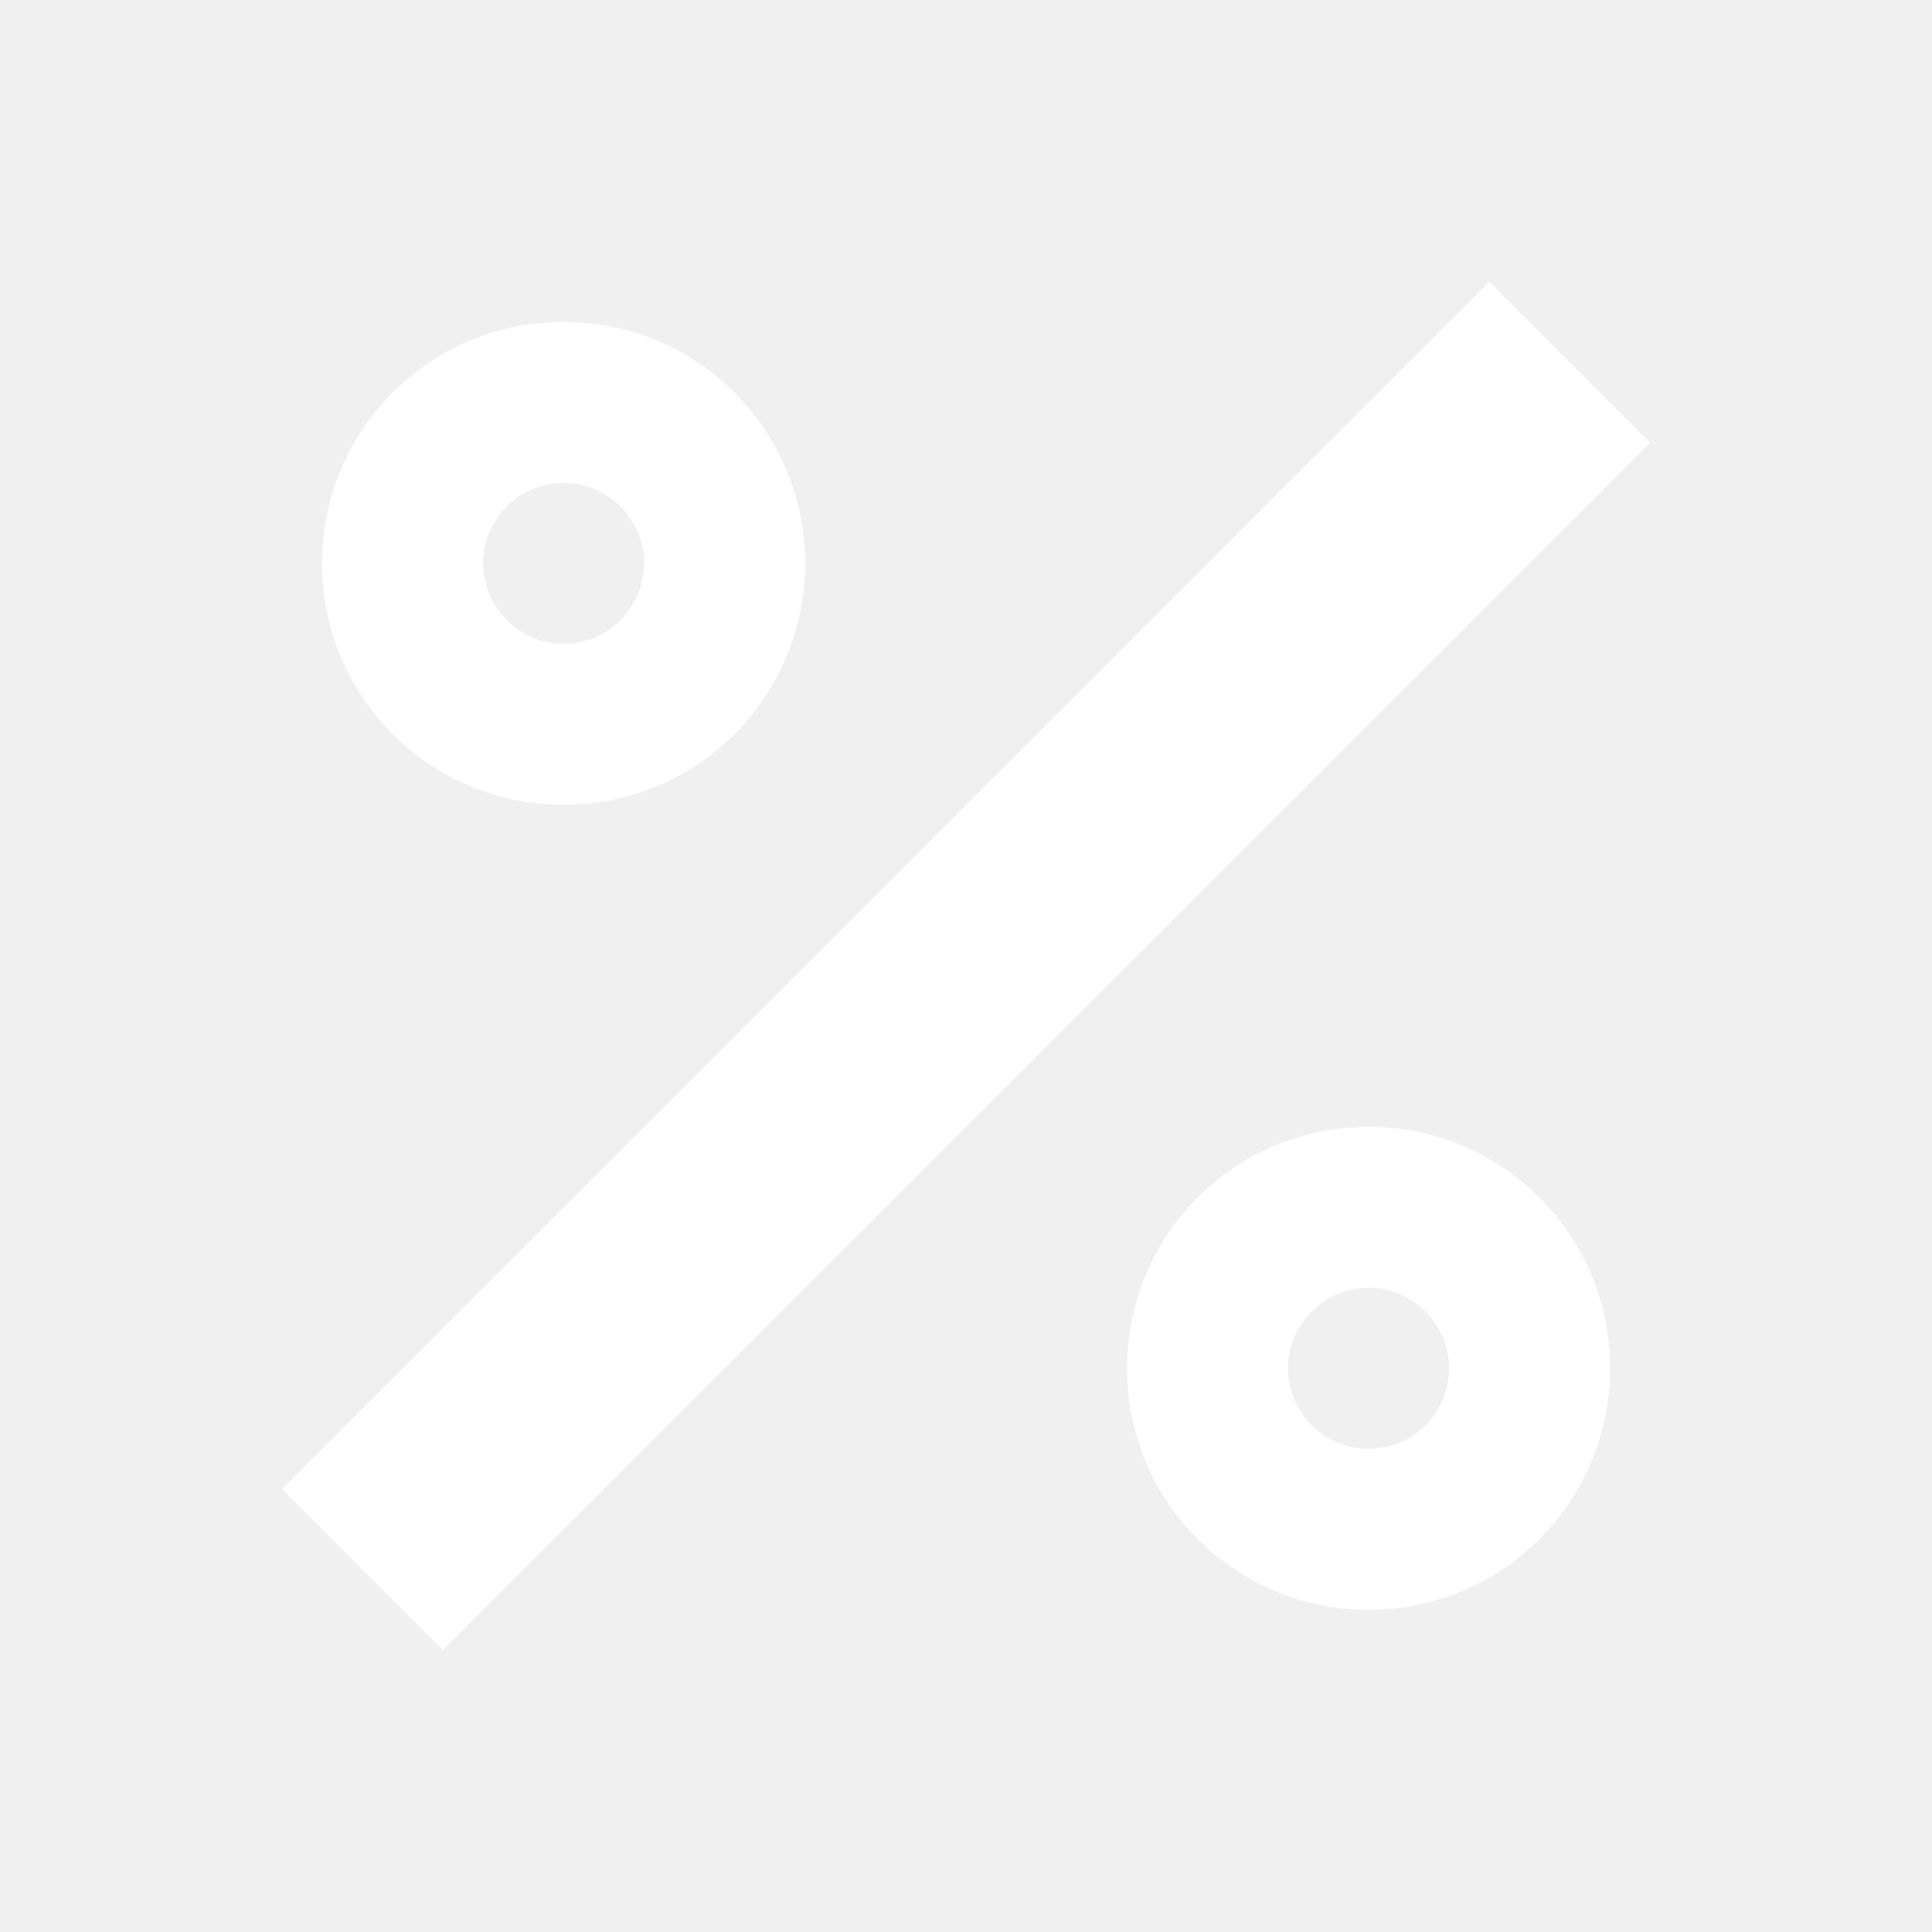
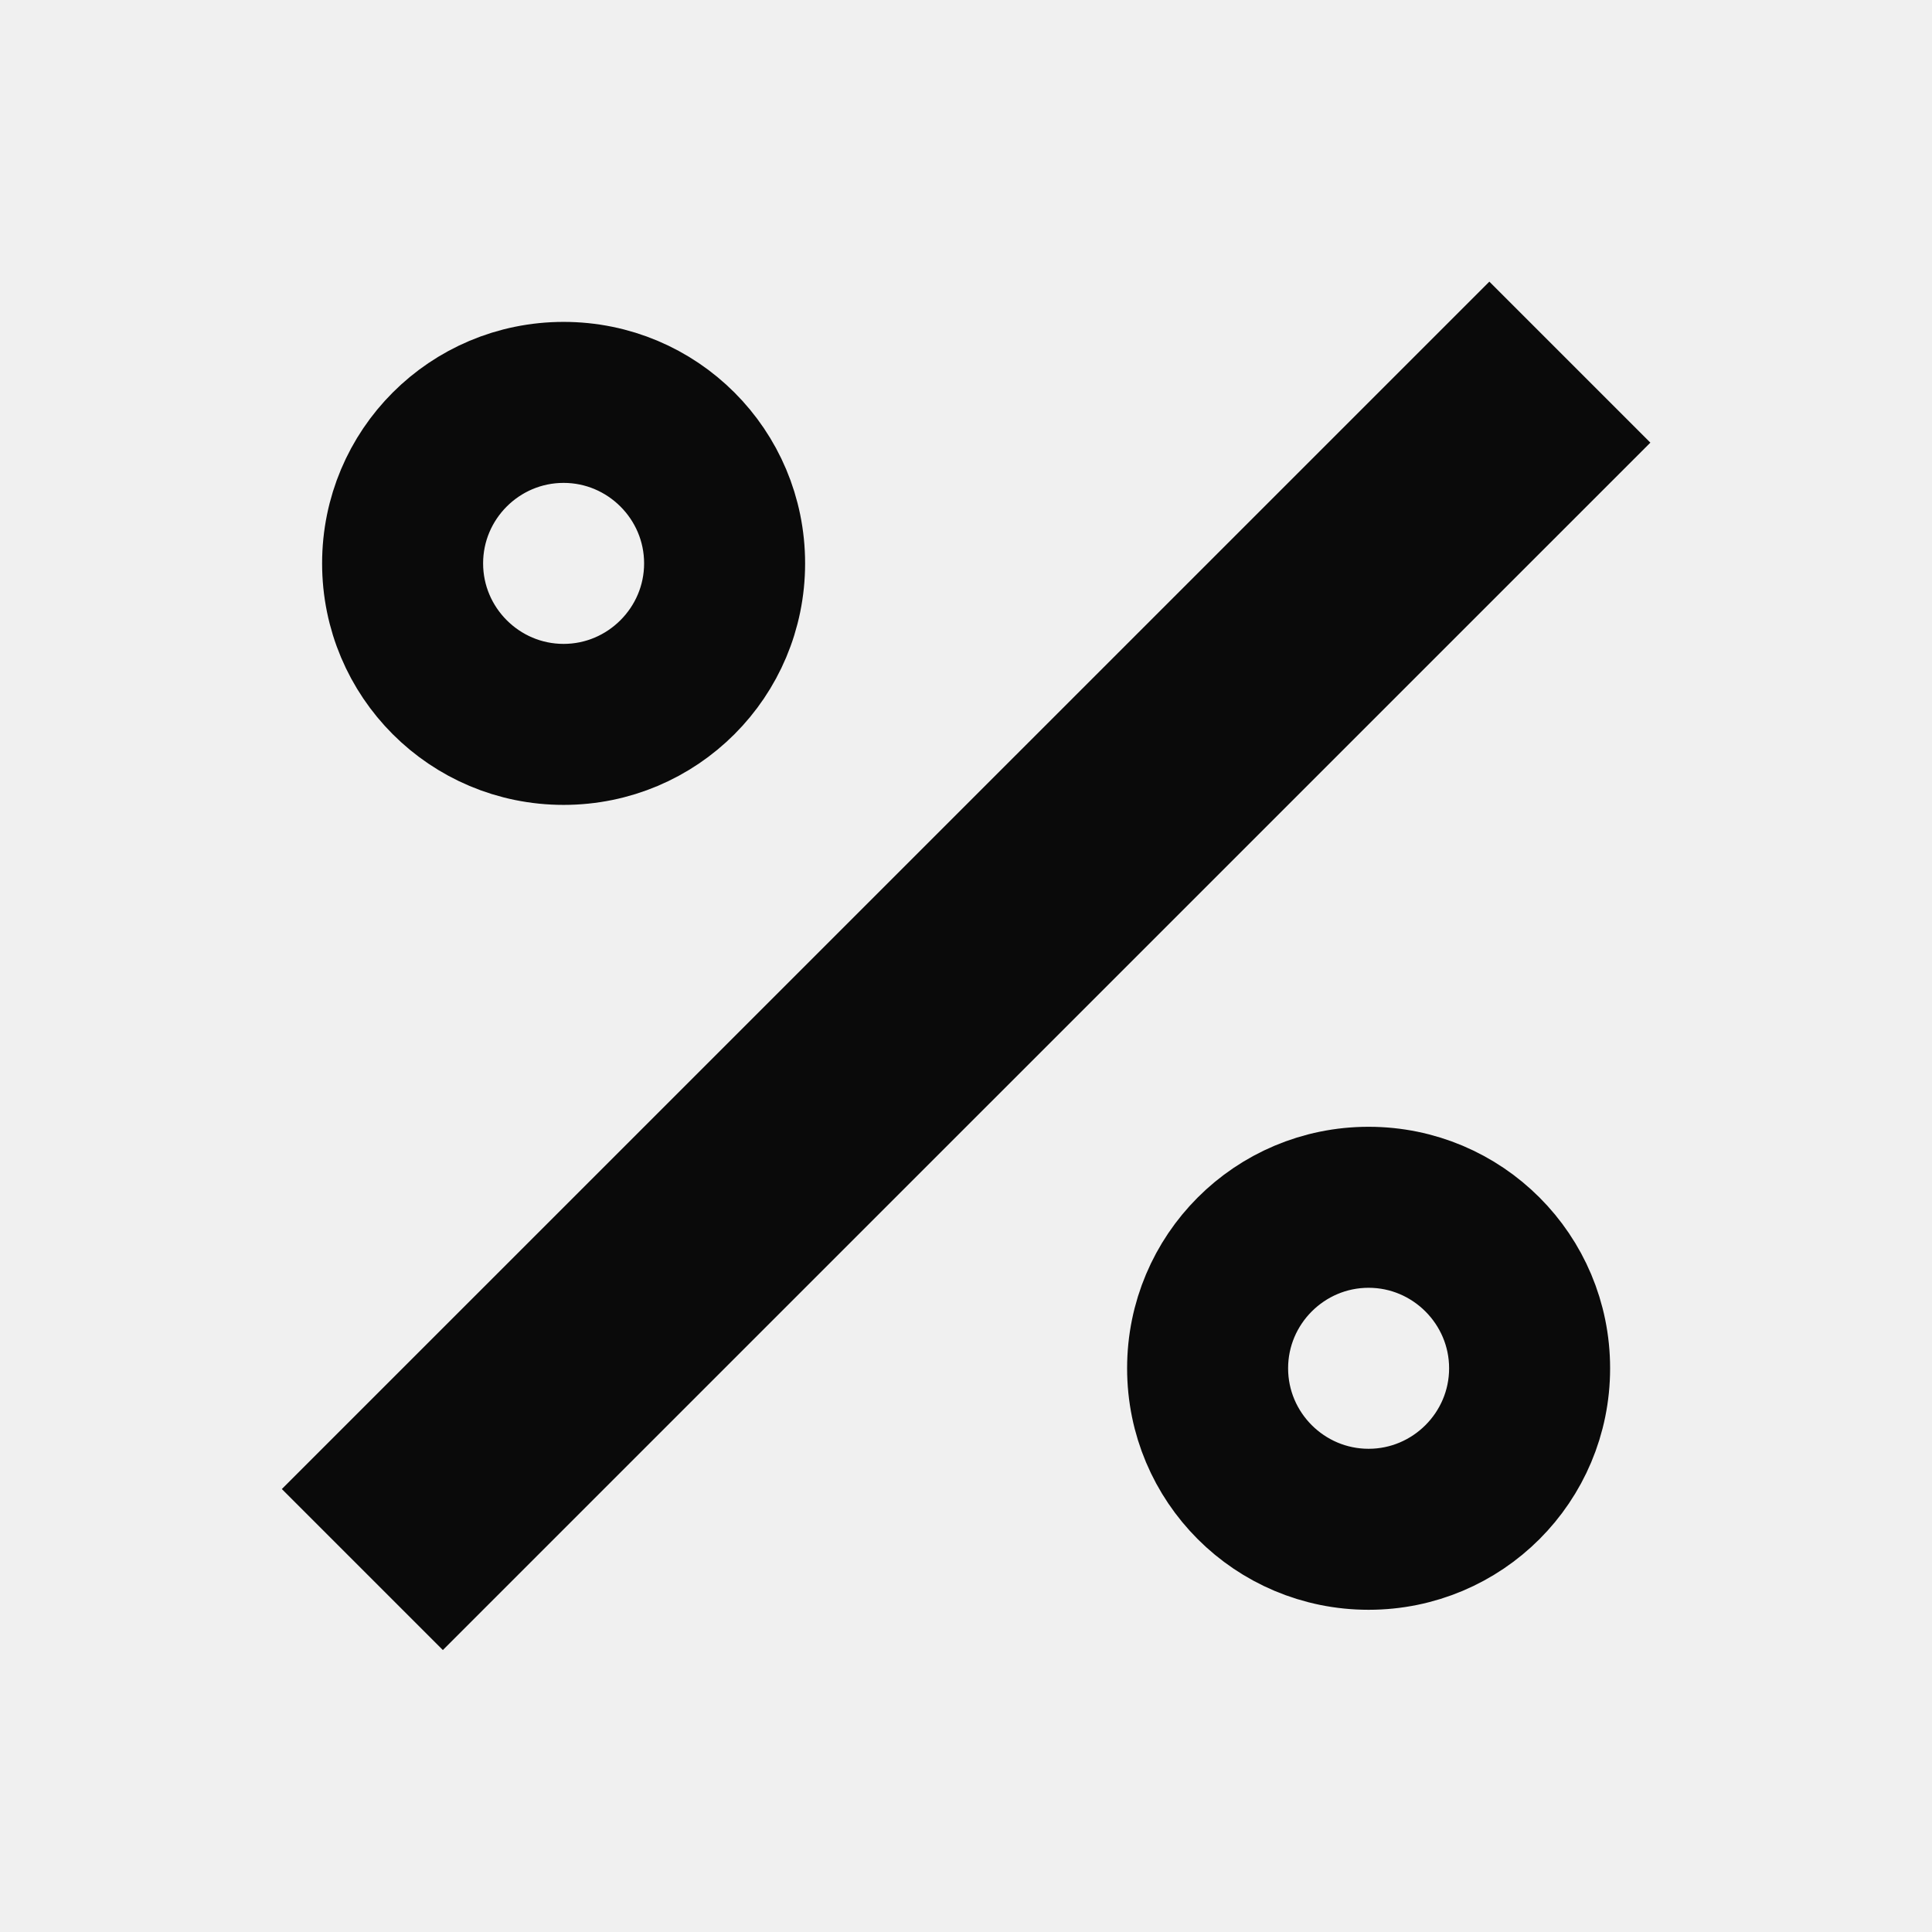
- <svg xmlns="http://www.w3.org/2000/svg" width="24" height="24" viewBox="0 0 24 24" fill="none">
-   <path d="M17.001 14.498C18.385 14.498 19.501 15.614 19.501 16.998C19.501 18.382 18.385 19.498 17.001 19.498C15.617 19.498 14.501 18.382 14.501 16.998C14.501 15.614 15.617 14.498 17.001 14.498ZM19.794 5.498L5.501 19.791L4.208 18.498L18.501 4.205L19.794 5.498ZM17.001 15.498C16.175 15.498 15.501 16.172 15.501 16.998C15.501 17.824 16.175 18.498 17.001 18.498C17.827 18.498 18.501 17.824 18.501 16.998C18.501 16.172 17.827 15.498 17.001 15.498ZM7.001 4.498C8.385 4.498 9.501 5.614 9.501 6.998C9.501 8.382 8.385 9.498 7.001 9.498C5.617 9.498 4.501 8.382 4.501 6.998C4.501 5.614 5.617 4.498 7.001 4.498ZM7.001 5.498C6.175 5.498 5.501 6.172 5.501 6.998C5.501 7.824 6.175 8.498 7.001 8.498C7.827 8.498 8.501 7.824 8.501 6.998C8.501 6.172 7.827 5.498 7.001 5.498Z" fill="white" stroke="white" />
+ <svg xmlns="http://www.w3.org/2000/svg" width="18" height="18" viewBox="0 0 18 18" fill="none">
+   <path d="M12.751 10.998C13.72 10.998 14.501 11.78 14.501 12.748C14.501 13.717 13.72 14.498 12.751 14.498C11.782 14.498 11.001 13.717 11.001 12.748C11.001 11.78 11.782 10.998 12.751 10.998ZM14.669 4.124L4.126 14.666L3.333 13.873L13.876 3.331L14.669 4.124ZM12.751 11.498C12.062 11.498 11.501 12.06 11.501 12.748C11.501 13.437 12.062 13.998 12.751 13.998C13.439 13.998 14.001 13.437 14.001 12.748C14.001 12.06 13.439 11.498 12.751 11.498ZM5.251 3.499C6.22 3.499 7.001 4.28 7.001 5.249C7.001 6.217 6.22 6.999 5.251 6.999C4.282 6.999 3.501 6.217 3.501 5.249C3.501 4.28 4.282 3.499 5.251 3.499ZM5.251 3.999C4.562 3.999 4.001 4.56 4.001 5.249C4.001 5.937 4.562 6.499 5.251 6.499C5.939 6.499 6.501 5.937 6.501 5.249C6.501 4.56 5.939 3.999 5.251 3.999Z" fill="#0A0A0A" stroke="#0A0A0A" />
</svg>
